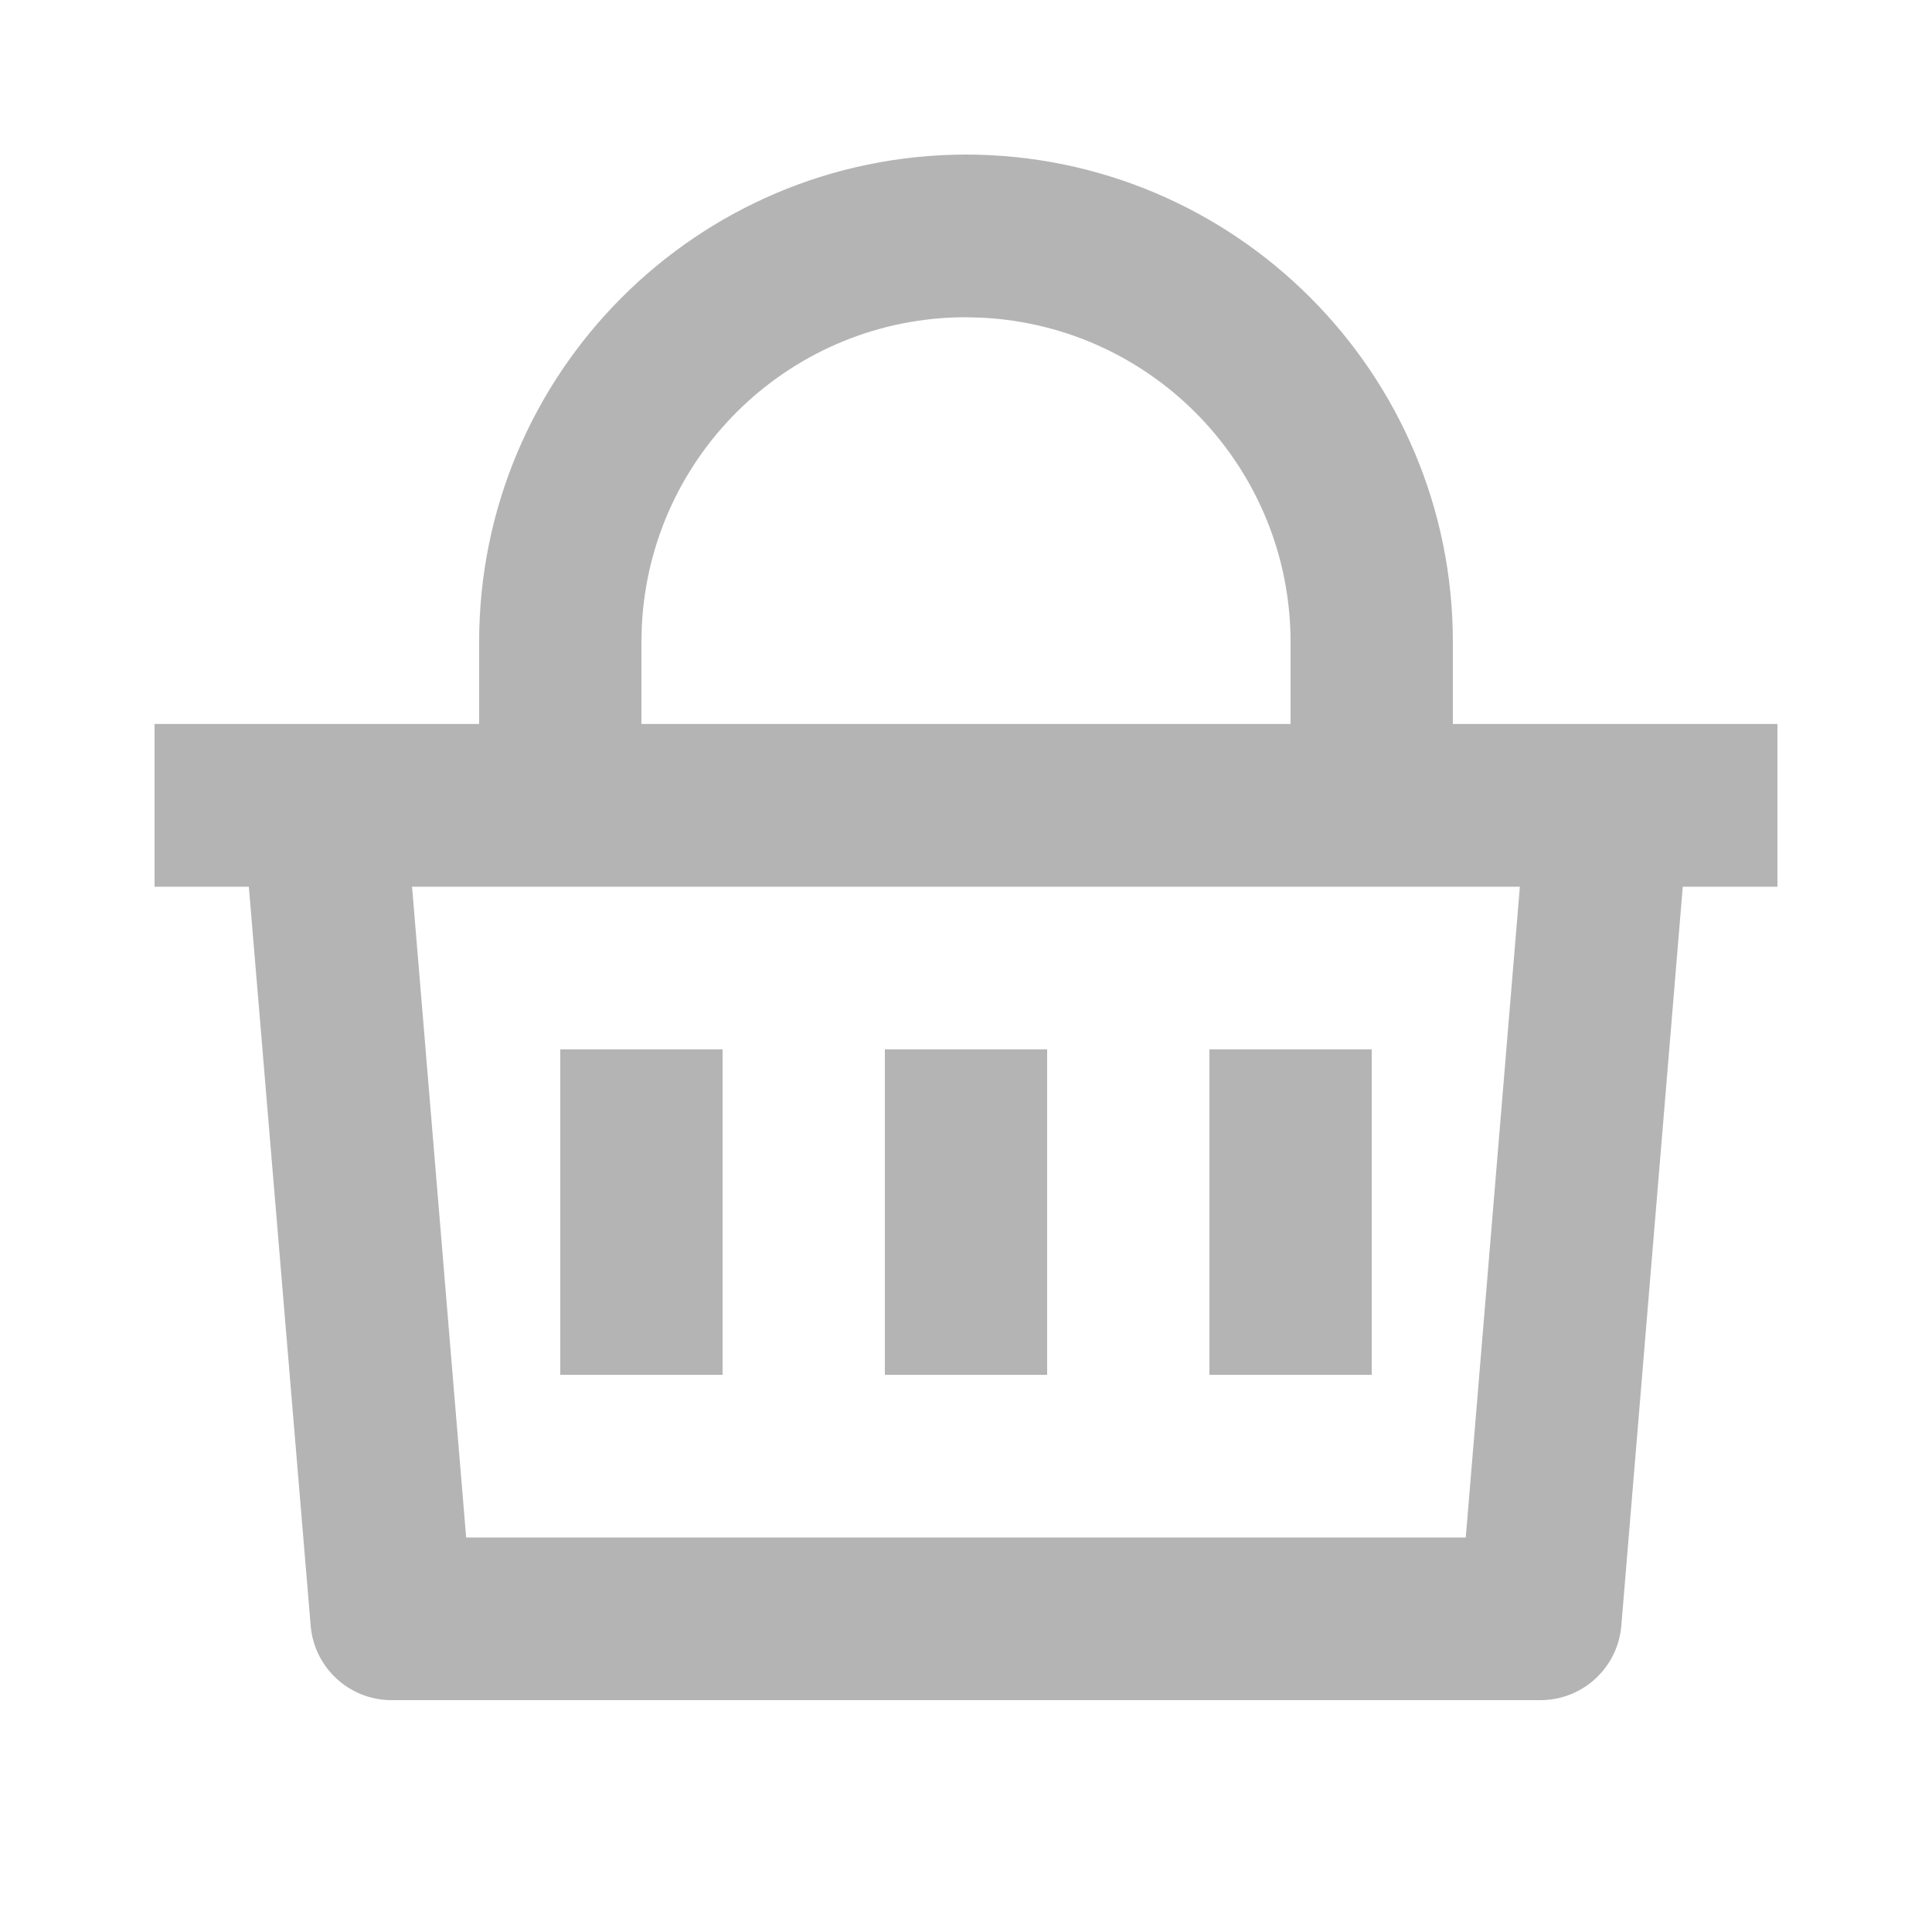
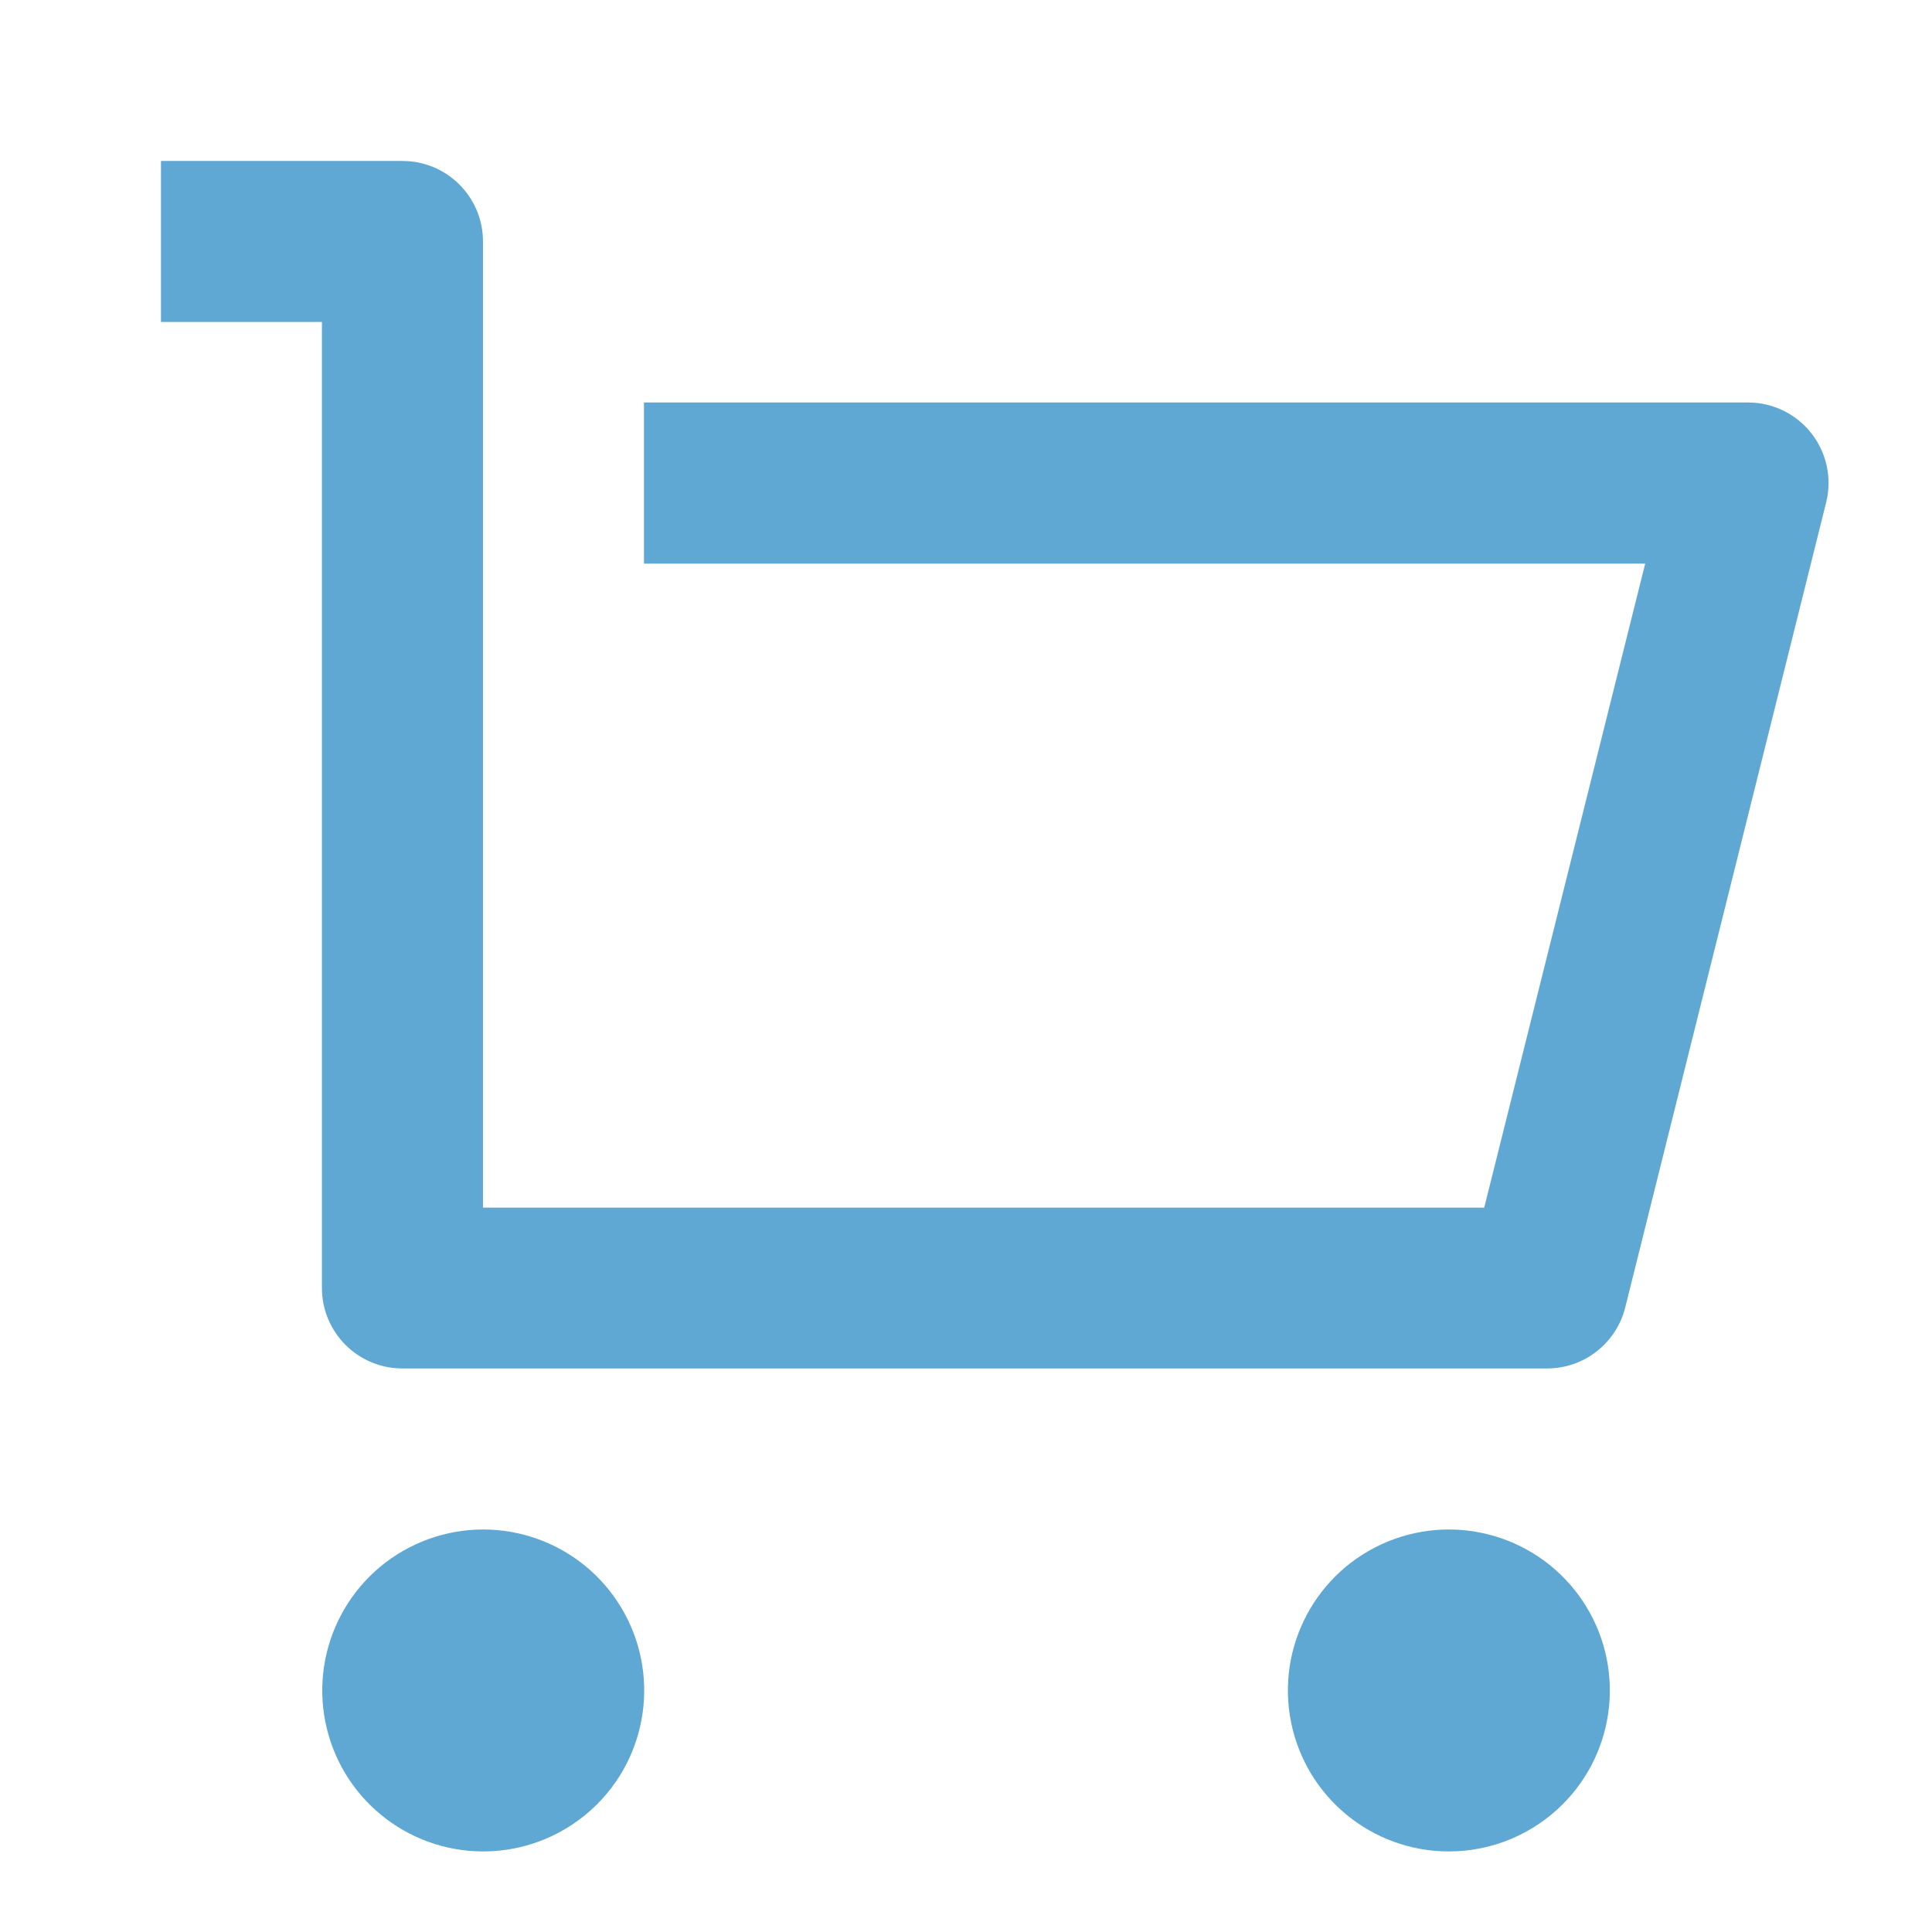
- <svg xmlns="http://www.w3.org/2000/svg" id="cart" width="25" height="25" viewBox="0 0 25 25">
-   <rect id="shopping-basket-line" width="25" height="25" fill="none" />
-   <g id="Group">
-     <path id="Vector" d="M0,0H25V25H0Z" fill="none" />
-     <path id="Vector-2" data-name="Vector" d="M10.5,0a6.308,6.308,0,0,1,6.3,6.316V7.368H21V9.474H19.775l-.795,9.561A1.051,1.051,0,0,1,17.934,20H3.066a1.051,1.051,0,0,1-1.046-.965l-.8-9.561H0V7.368H4.2V6.316A6.308,6.308,0,0,1,10.5,0Zm7.167,9.474H3.332l.7,8.421H16.967ZM11.55,11.579v4.211H9.45V11.579Zm-4.2,0v4.211H5.25V11.579Zm8.4,0v4.211h-2.1V11.579ZM10.5,2.105a4.2,4.2,0,0,0-4.195,4L6.3,6.316V7.368h8.4V6.316a4.206,4.206,0,0,0-3.99-4.205Z" transform="translate(2 2)" fill="#b4b4b4" />
-   </g>
+ <svg xmlns="http://www.w3.org/2000/svg" id="Group" width="24.365" height="24.364" viewBox="0 0 24.365 24.364">
+   <path id="Vector" d="M0,0H24.365V24.365H0Z" fill="none" />
+   <path id="Vector-2" data-name="Vector" d="M2.03,14.213V2.03H0V0H3.046A1.015,1.015,0,0,1,4.061,1.015V13.2H16.688l2.03-8.122H6.091V3.046H20.02A1.015,1.015,0,0,1,21,4.307L18.466,14.459a1.015,1.015,0,0,1-.985.769H3.046A1.015,1.015,0,0,1,2.03,14.213Zm2.03,7.106A2.03,2.03,0,1,1,5.5,20.724,2.03,2.03,0,0,1,4.061,21.319Zm12.182,0a2.03,2.03,0,1,1,1.436-.595A2.03,2.03,0,0,1,16.243,21.319Z" transform="translate(2.03 2.03)" fill="#5fa8d3" />
</svg>
